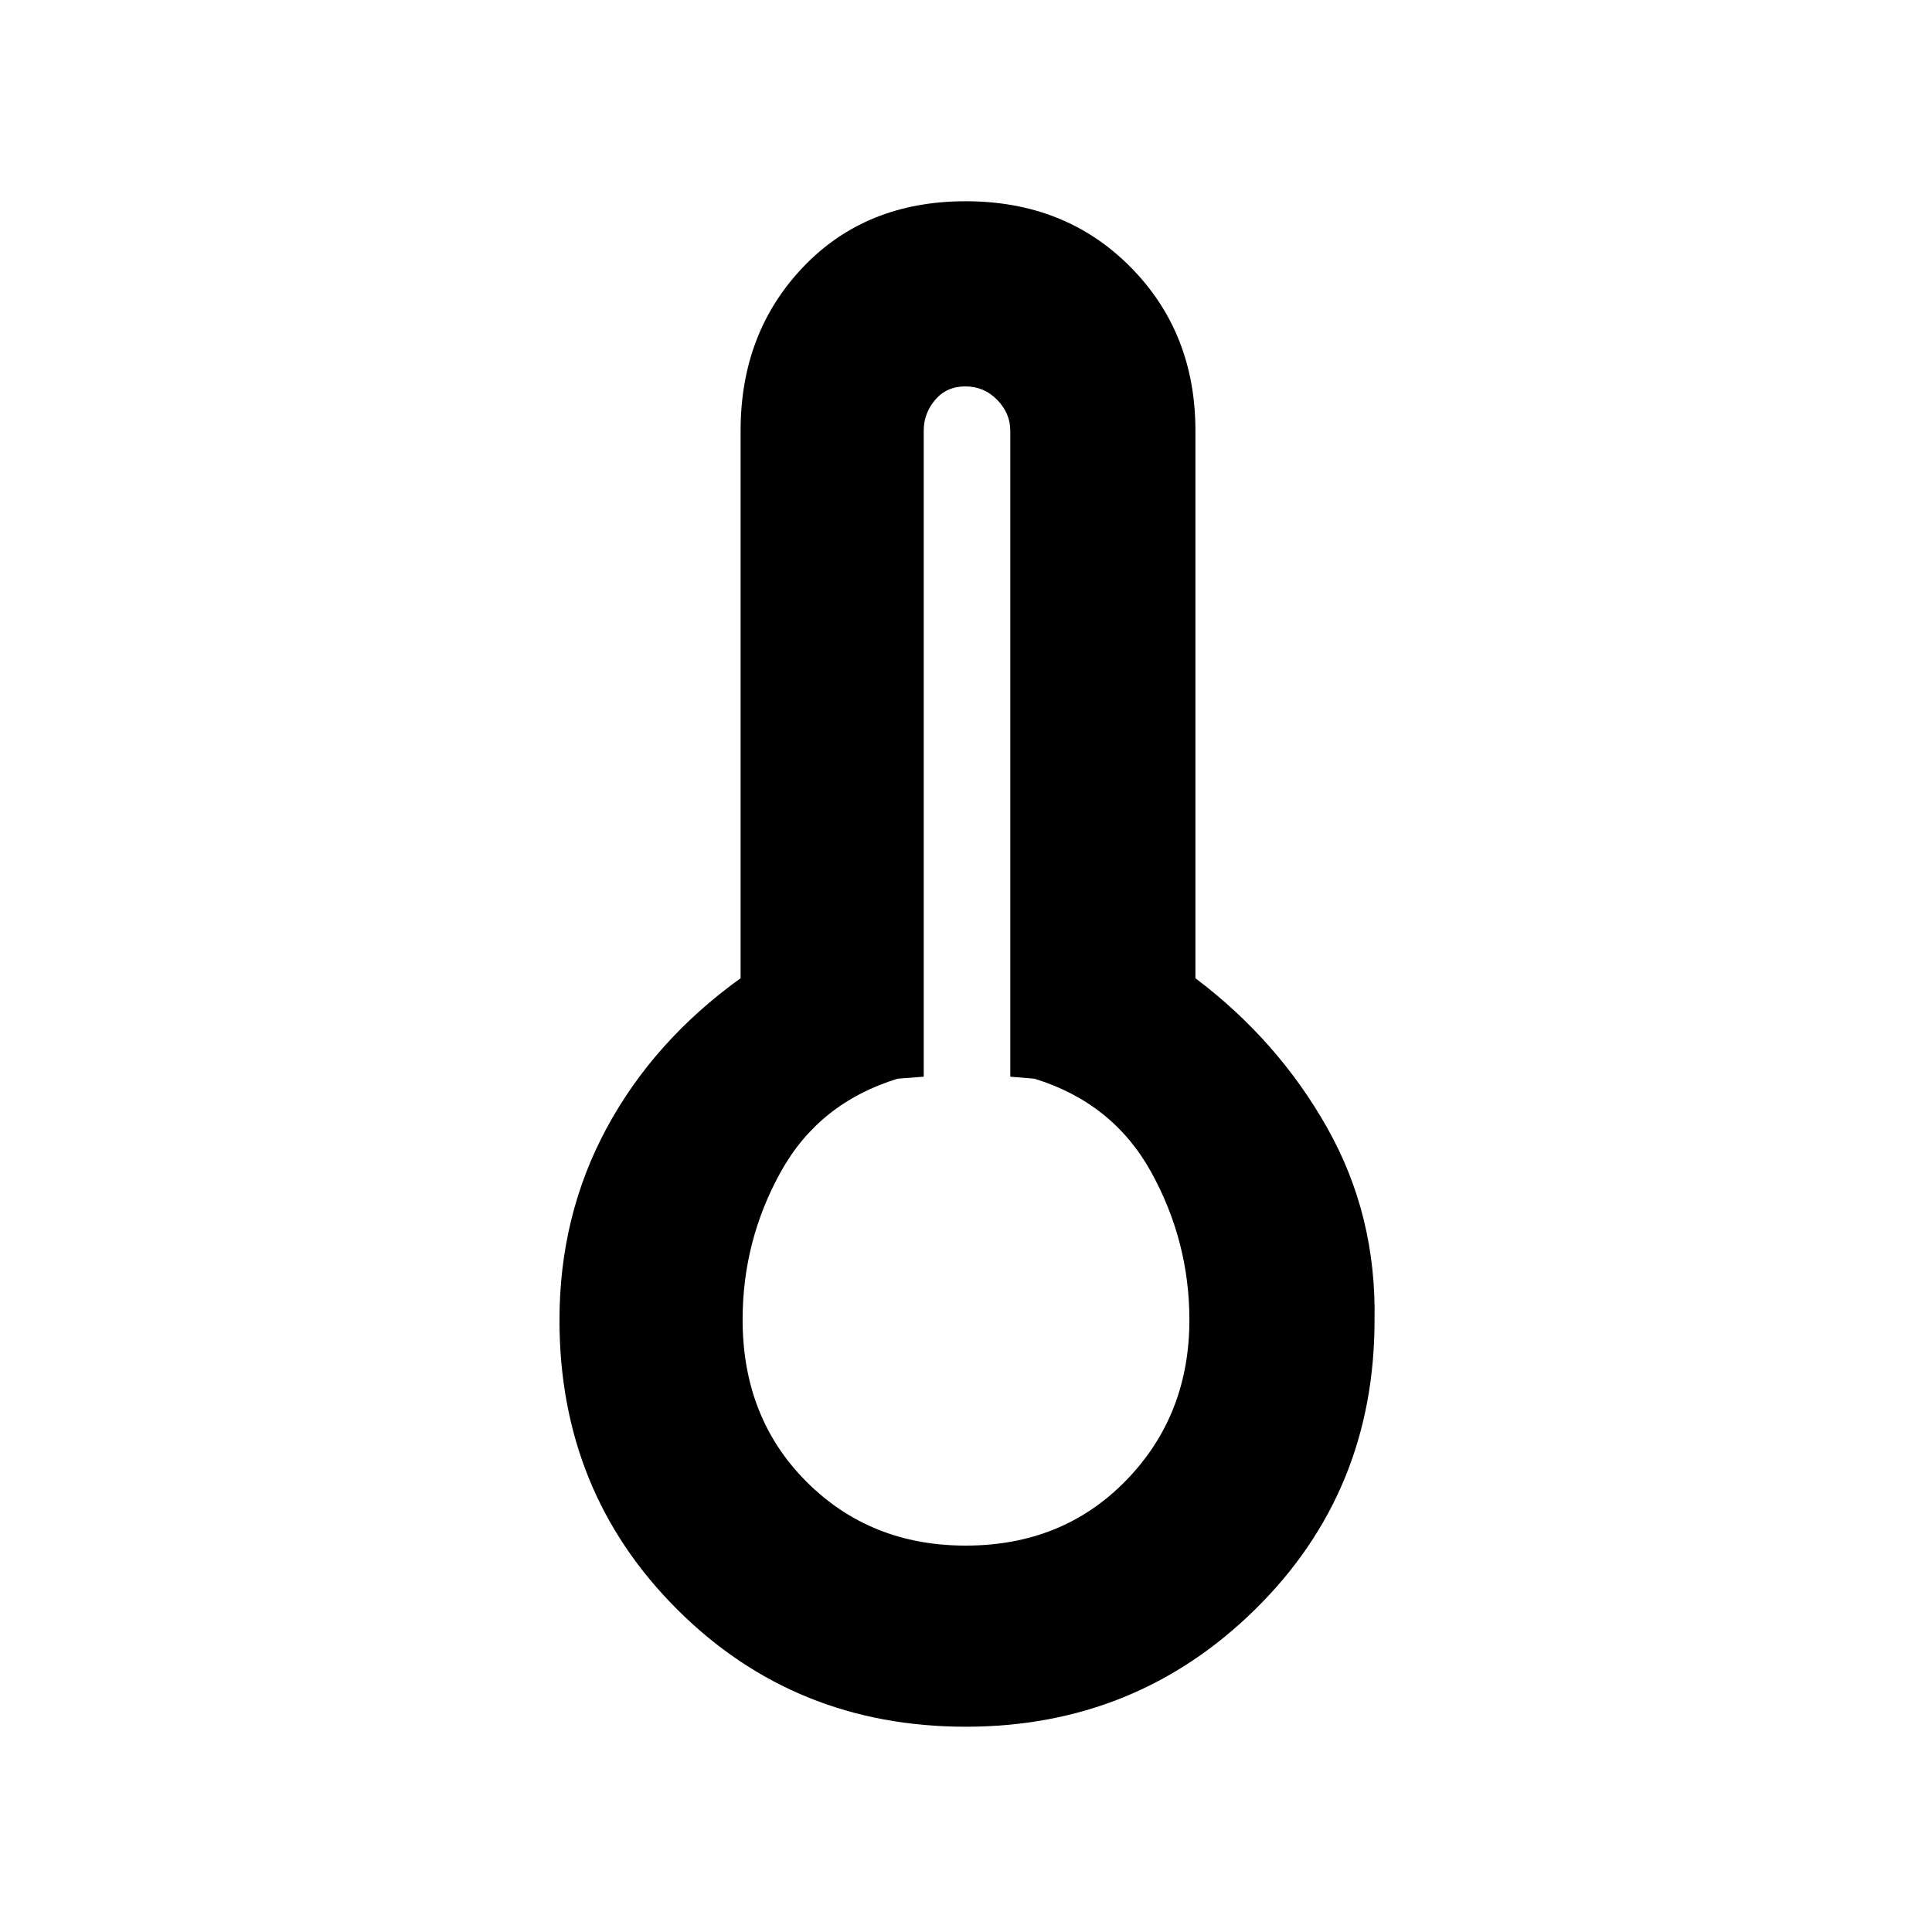
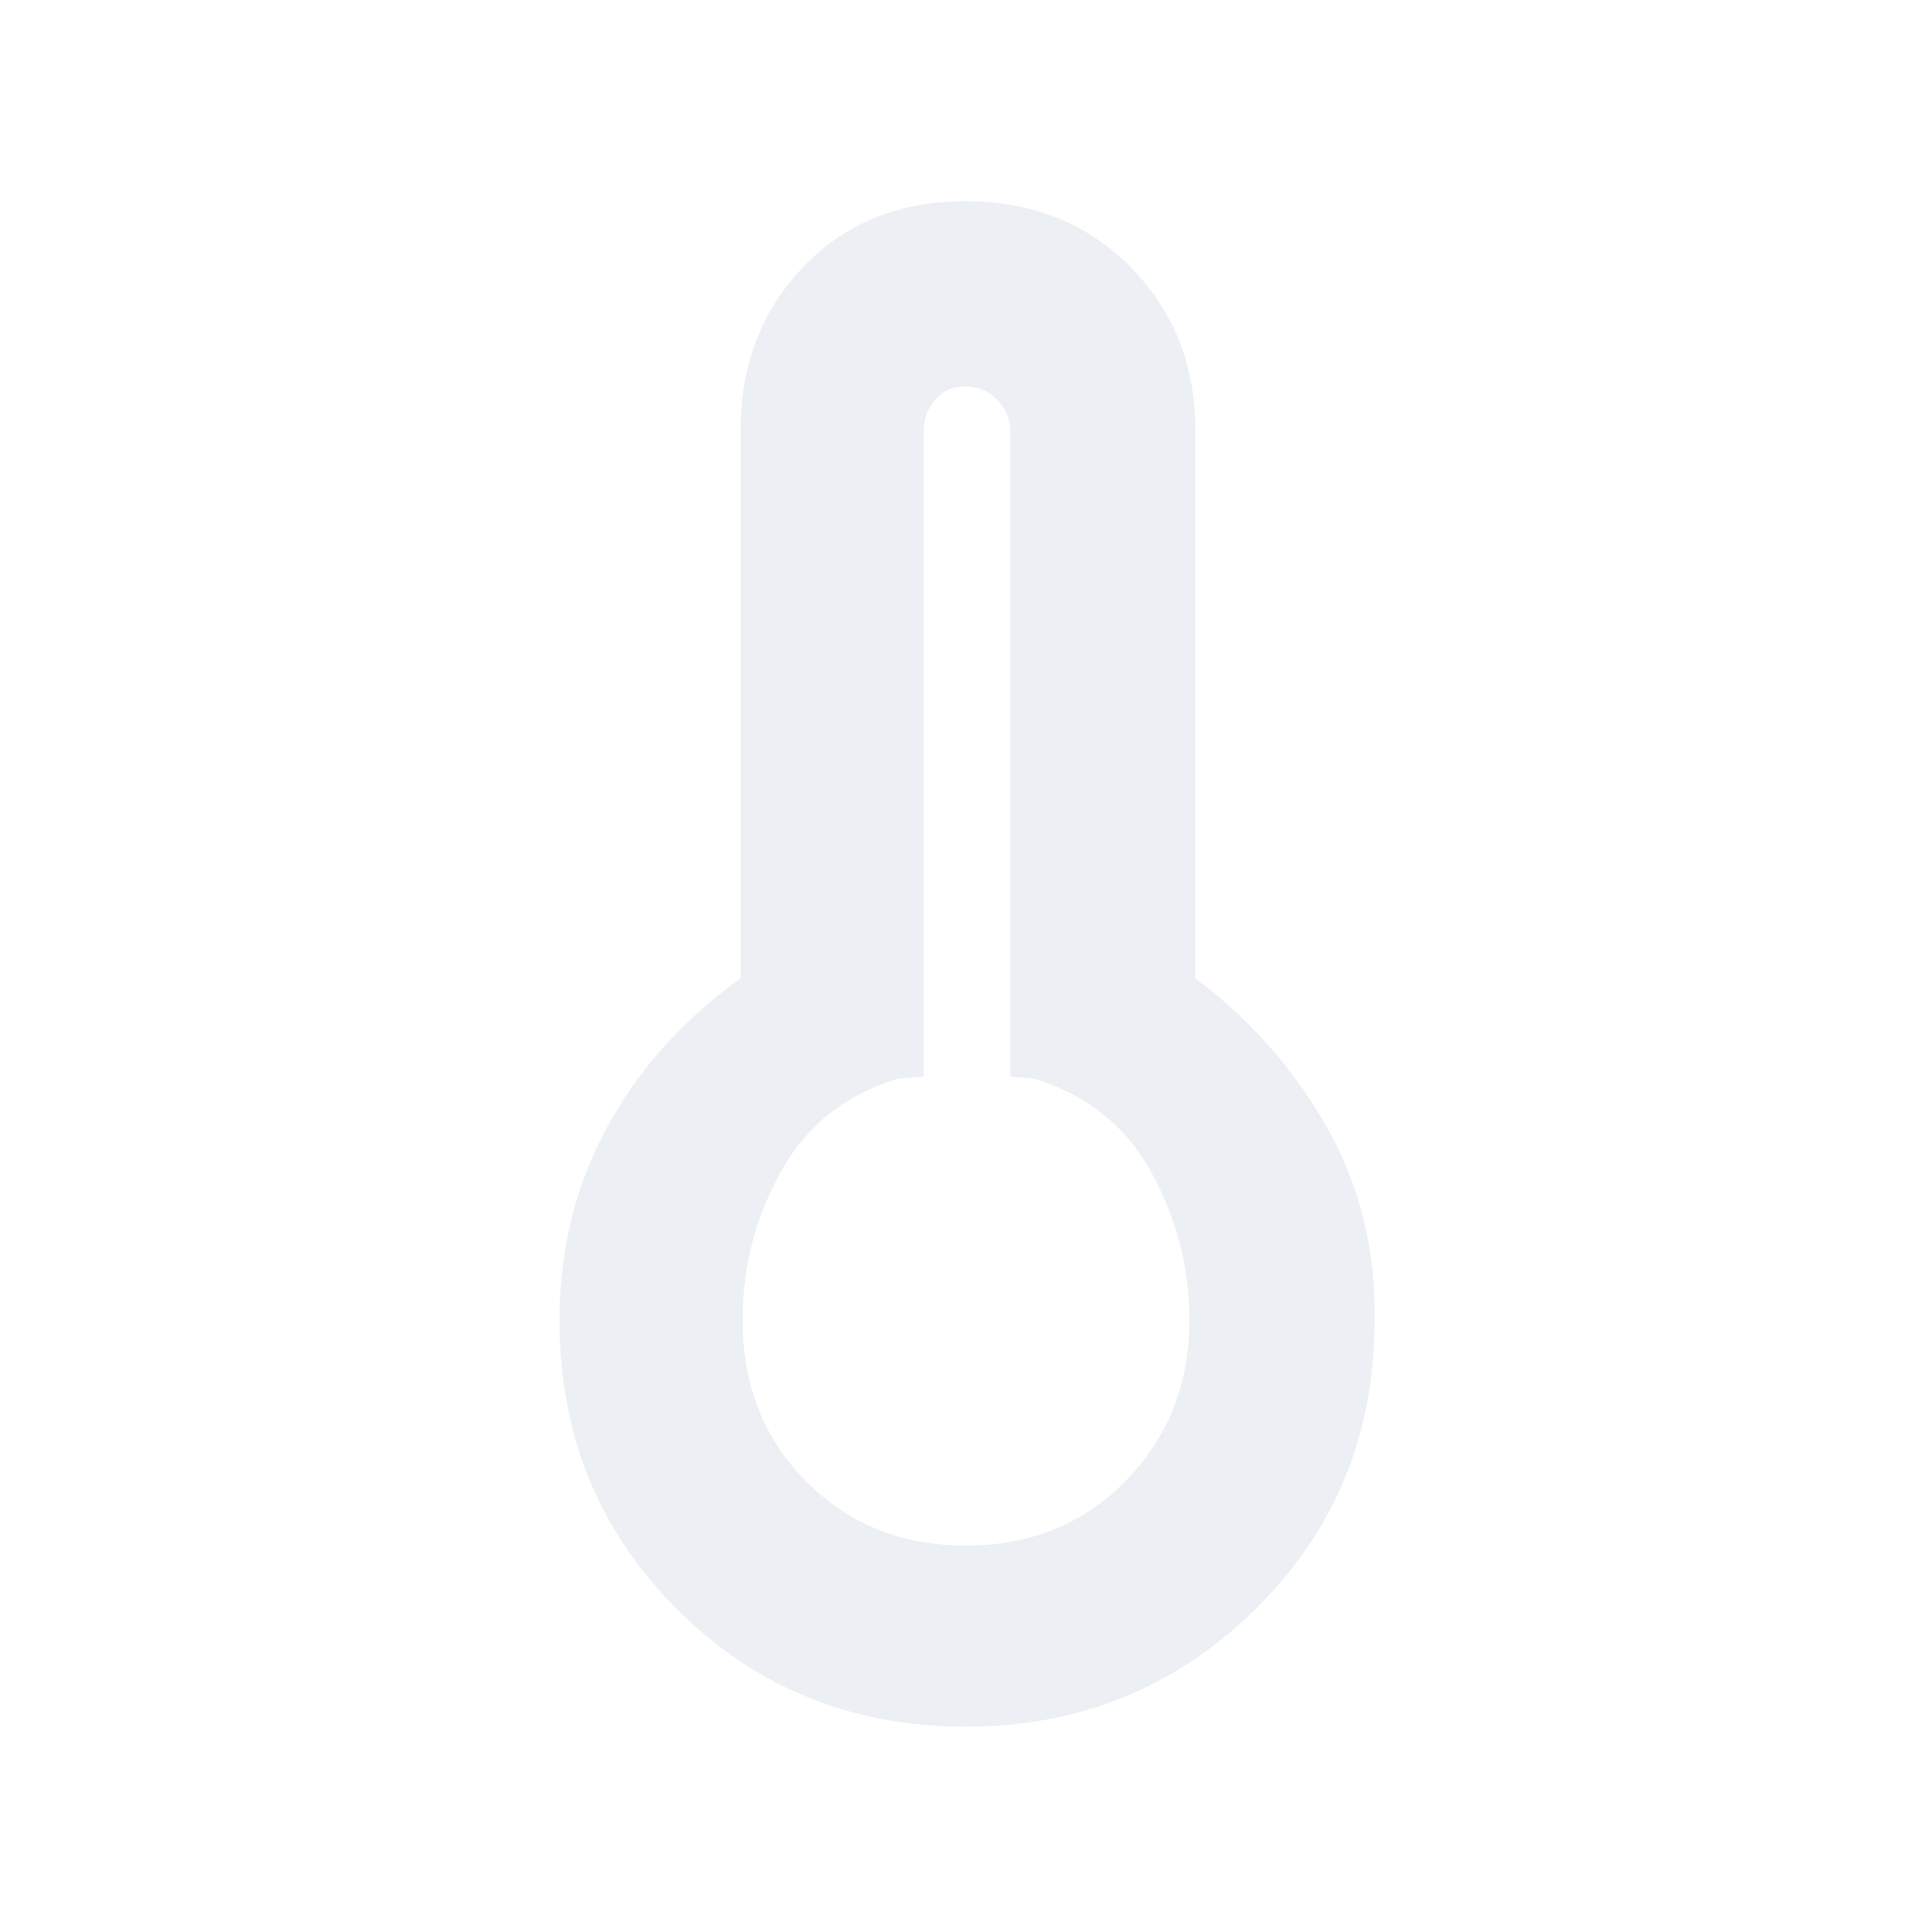
- <svg xmlns="http://www.w3.org/2000/svg" height="48" viewBox="0 -960 960 960" width="48">
+ <svg xmlns="http://www.w3.org/2000/svg" fill="#eceff4" height="48" viewBox="0 -960 960 960" width="48">
  <path d="M479.866-102q-85.036 0-143.451-58.36Q278-218.72 278-304q0-52.099 23.5-95.55Q325-443 368-473.922V-746q0-48.75 31.147-81.375T479.824-860q49.529 0 81.853 32.625Q594-794.75 594-746v272.078Q635-443 659.5-399.55 684-356.099 683-304q0 85.28-59.257 143.64Q564.486-102 479.866-102Zm-.013-90Q528-192 559.5-224.333q31.5-32.333 31.5-79.808 0-39.074-19-73.467Q553-412 514-424l-12-1v-321q0-8.65-6.508-15.325Q488.983-768 479.667-768q-9.292 0-14.979 6.675Q459-754.65 459-746v321l-13 1q-39 12-58 46.219-19 34.22-19 73.494 0 48.787 31.728 80.537Q432.456-192 479.853-192ZM480-304Z" />
</svg>
